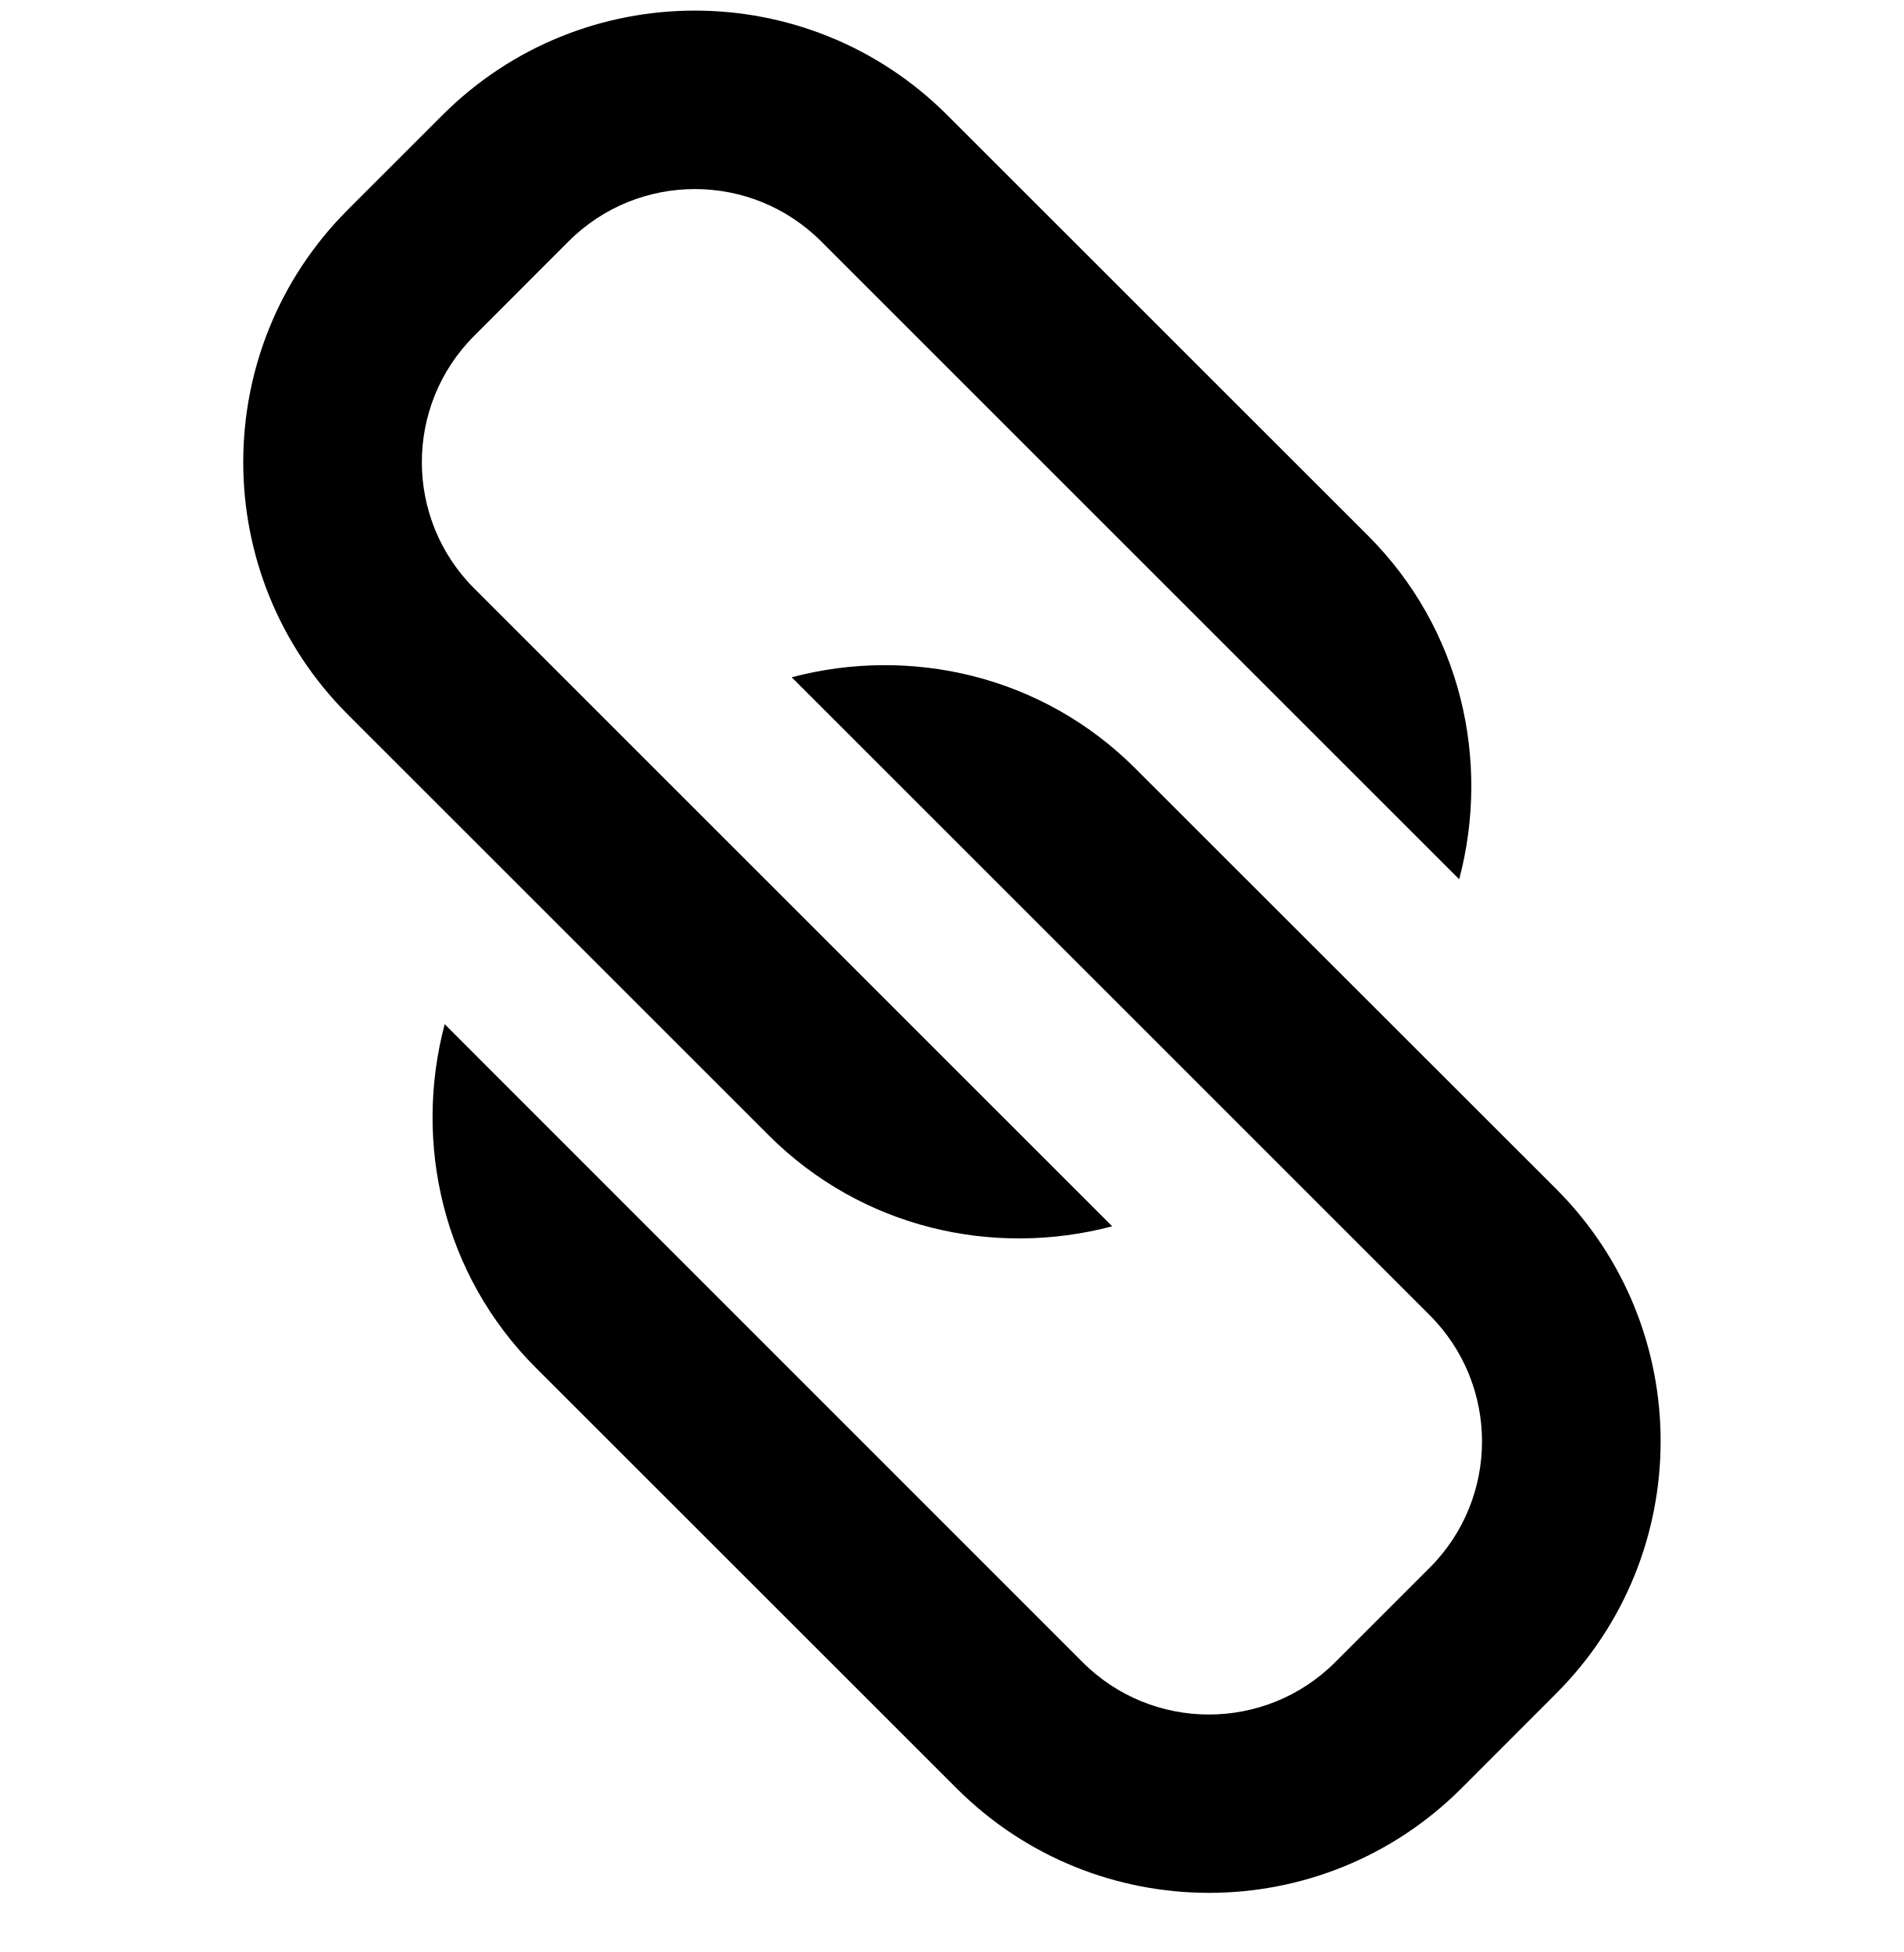
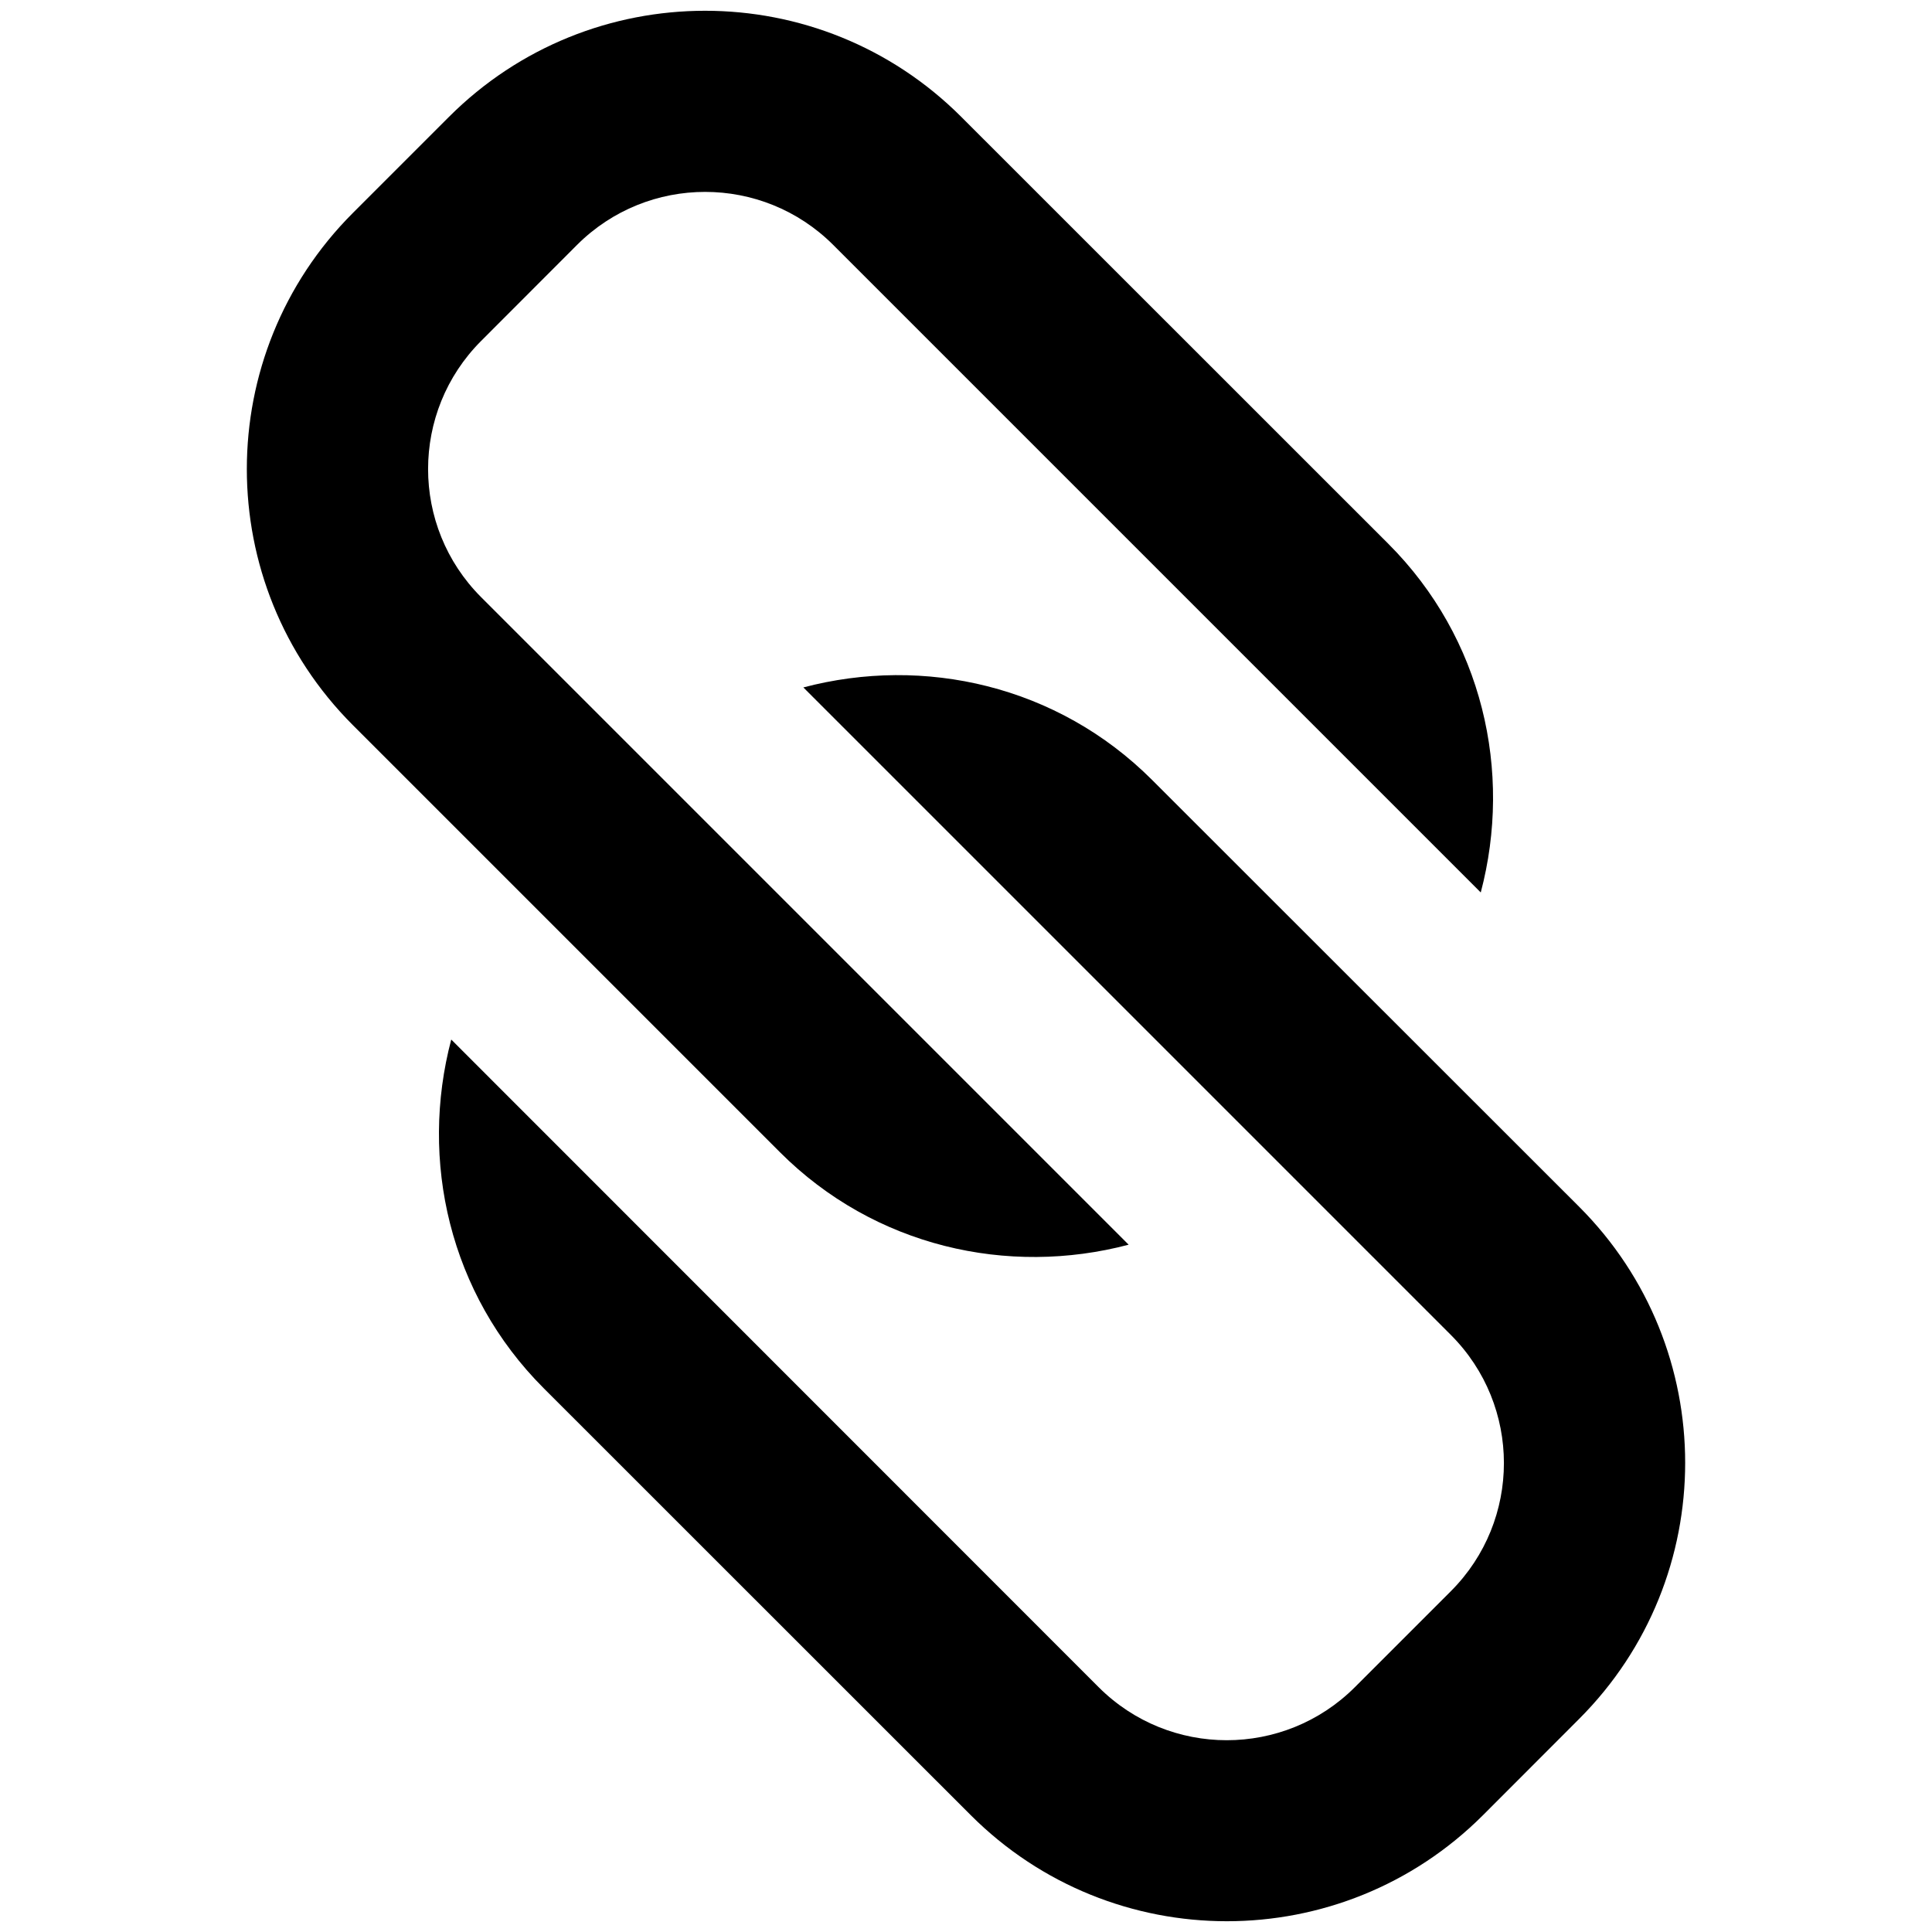
- <svg xmlns="http://www.w3.org/2000/svg" width="32" height="32.816" fill="currentColor">
+ <svg xmlns="http://www.w3.org/2000/svg" viewBox="0 0 32 32" fill="currentColor">
  <path d="M9.558 4.056a3.002 3.002 0 014.242 0l10.726 10.726c.528-1.998.034-4.21-1.532-5.776l-7.072-7.07a6 6 0 00-8.486 0l-1.59 1.59a6 6 0 000 8.486l7.072 7.072c1.566 1.566 3.778 2.06 5.776 1.532L7.968 9.89a3.002 3.002 0 010-4.242l1.59-1.592zm6.52 26.008a6 6 0 008.486 0l1.59-1.592a6 6 0 000-8.486l-7.072-7.068c-1.566-1.566-3.778-2.06-5.776-1.532l10.726 10.726a3.002 3.002 0 010 4.242l-1.592 1.592a3.002 3.002 0 01-4.242 0L7.474 17.218c-.528 1.998-.034 4.21 1.532 5.776l7.072 7.07z" />
</svg>
